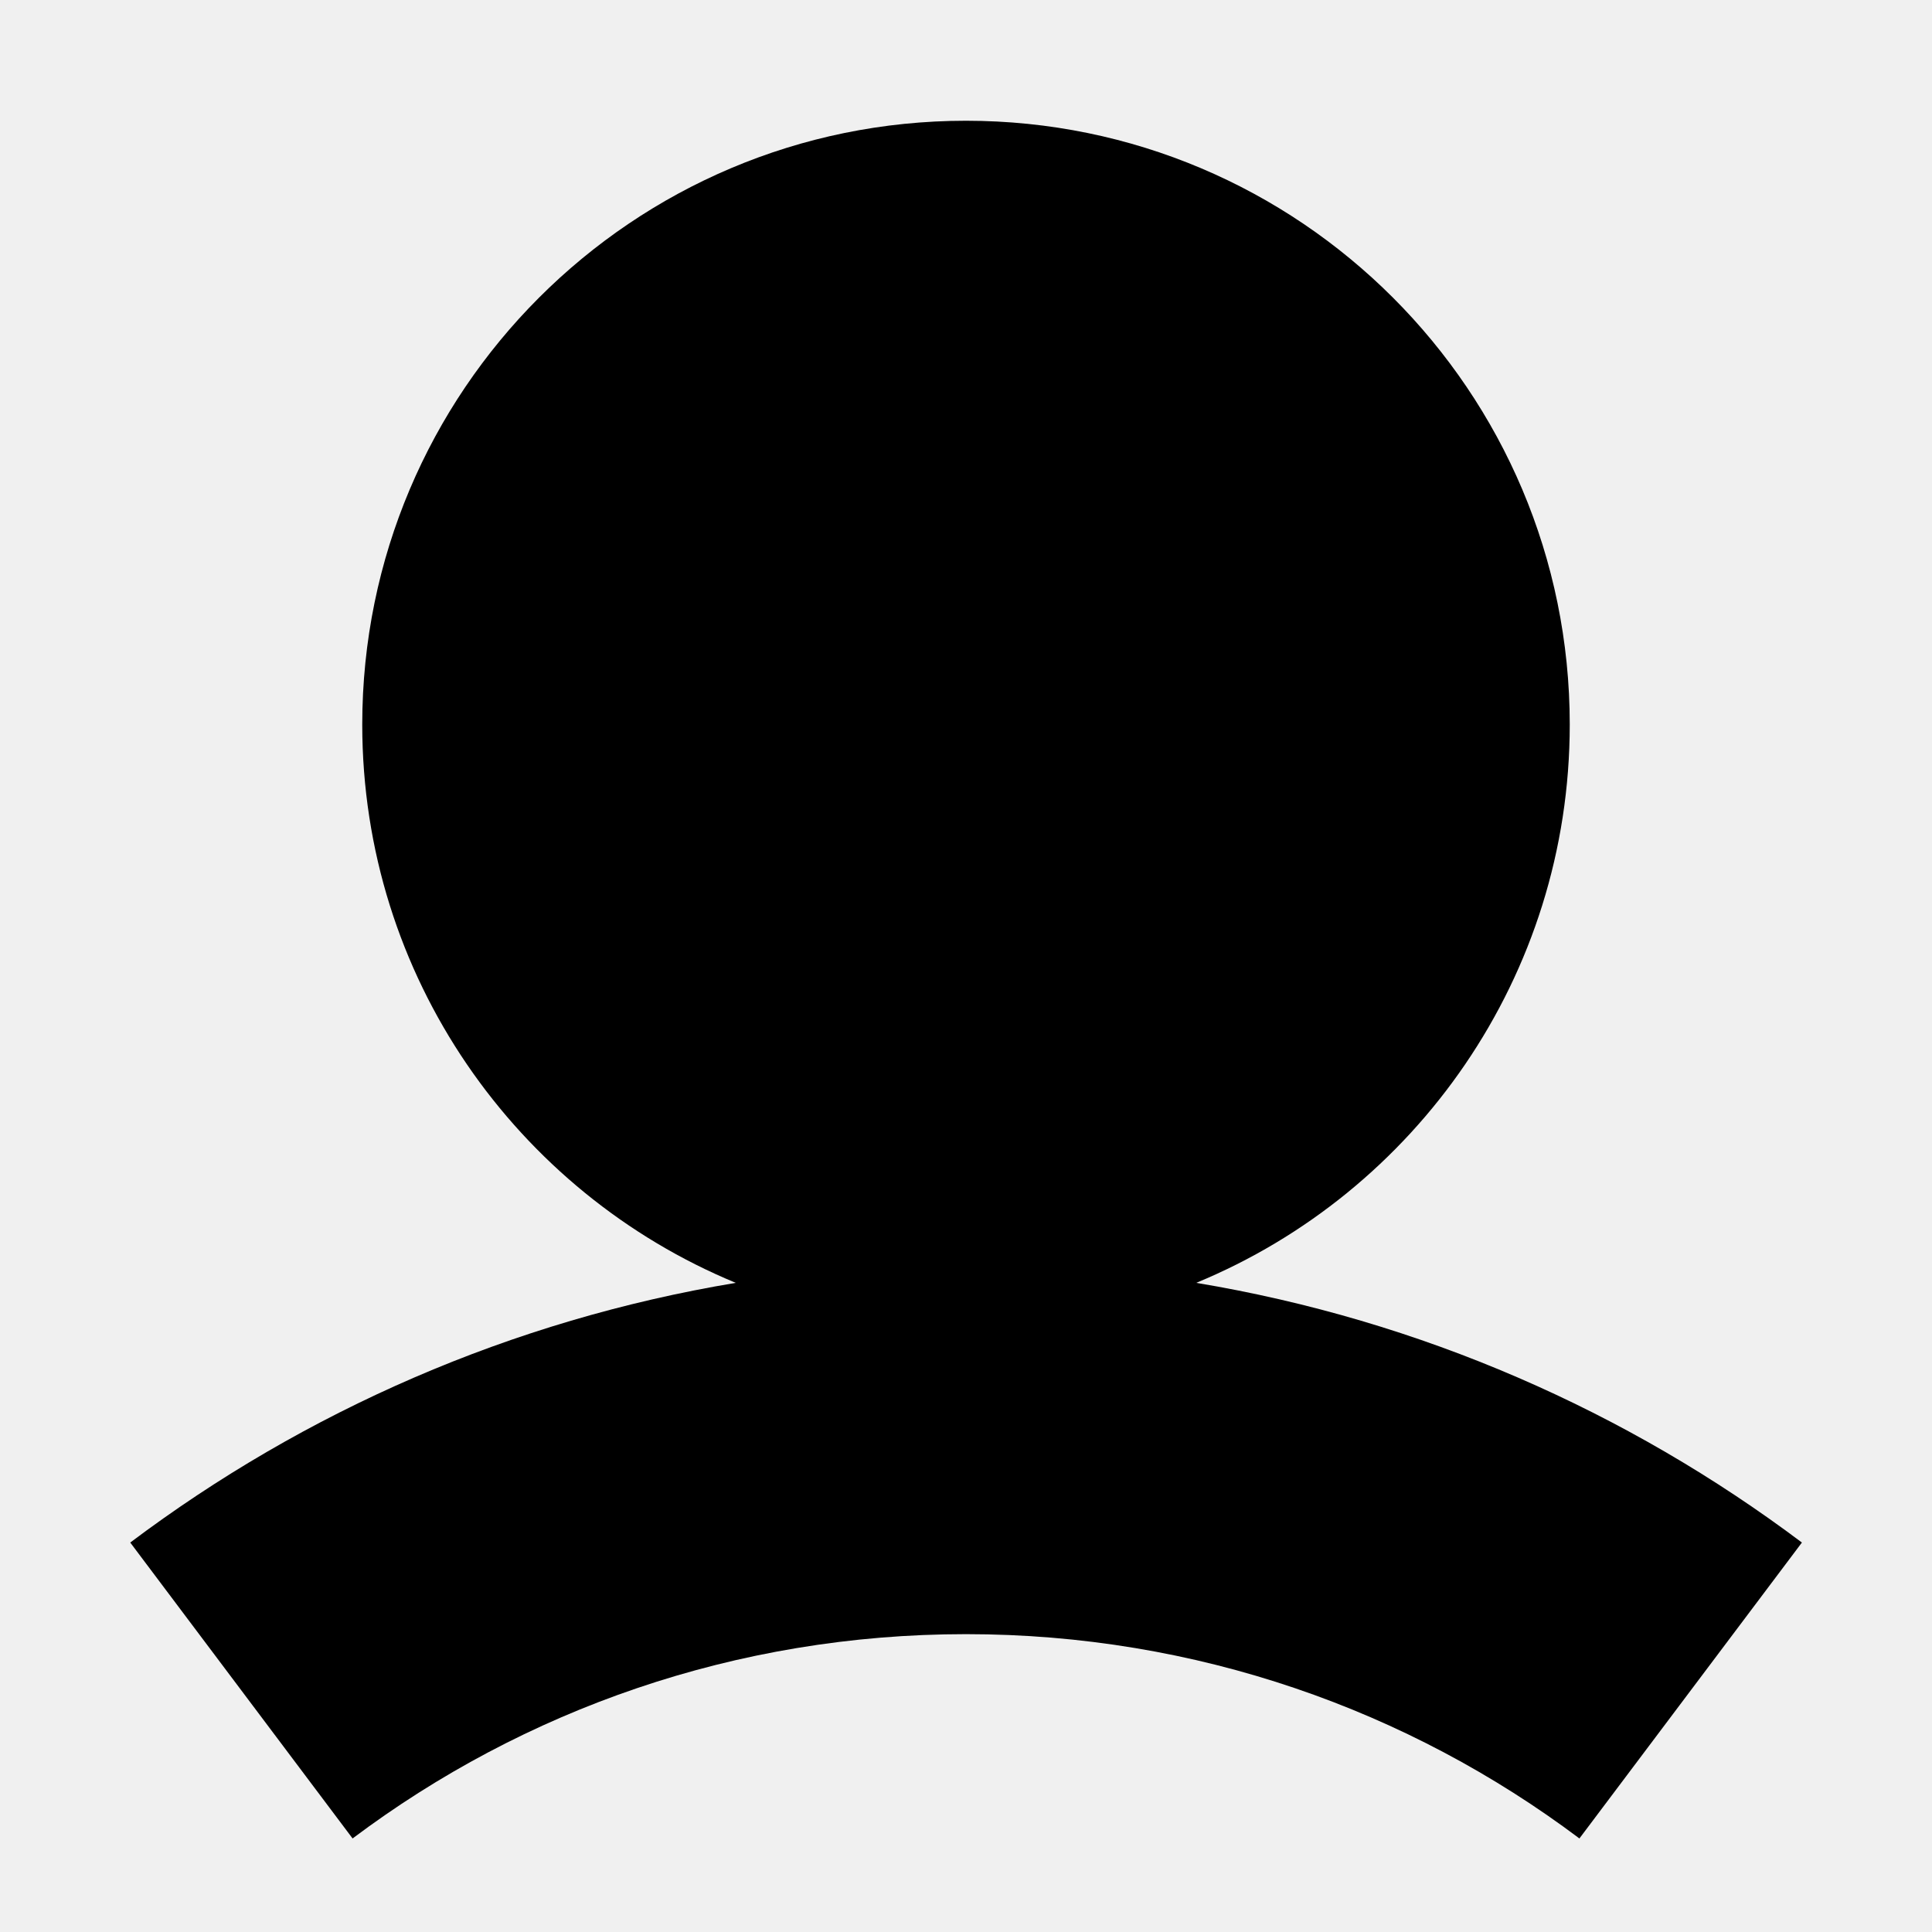
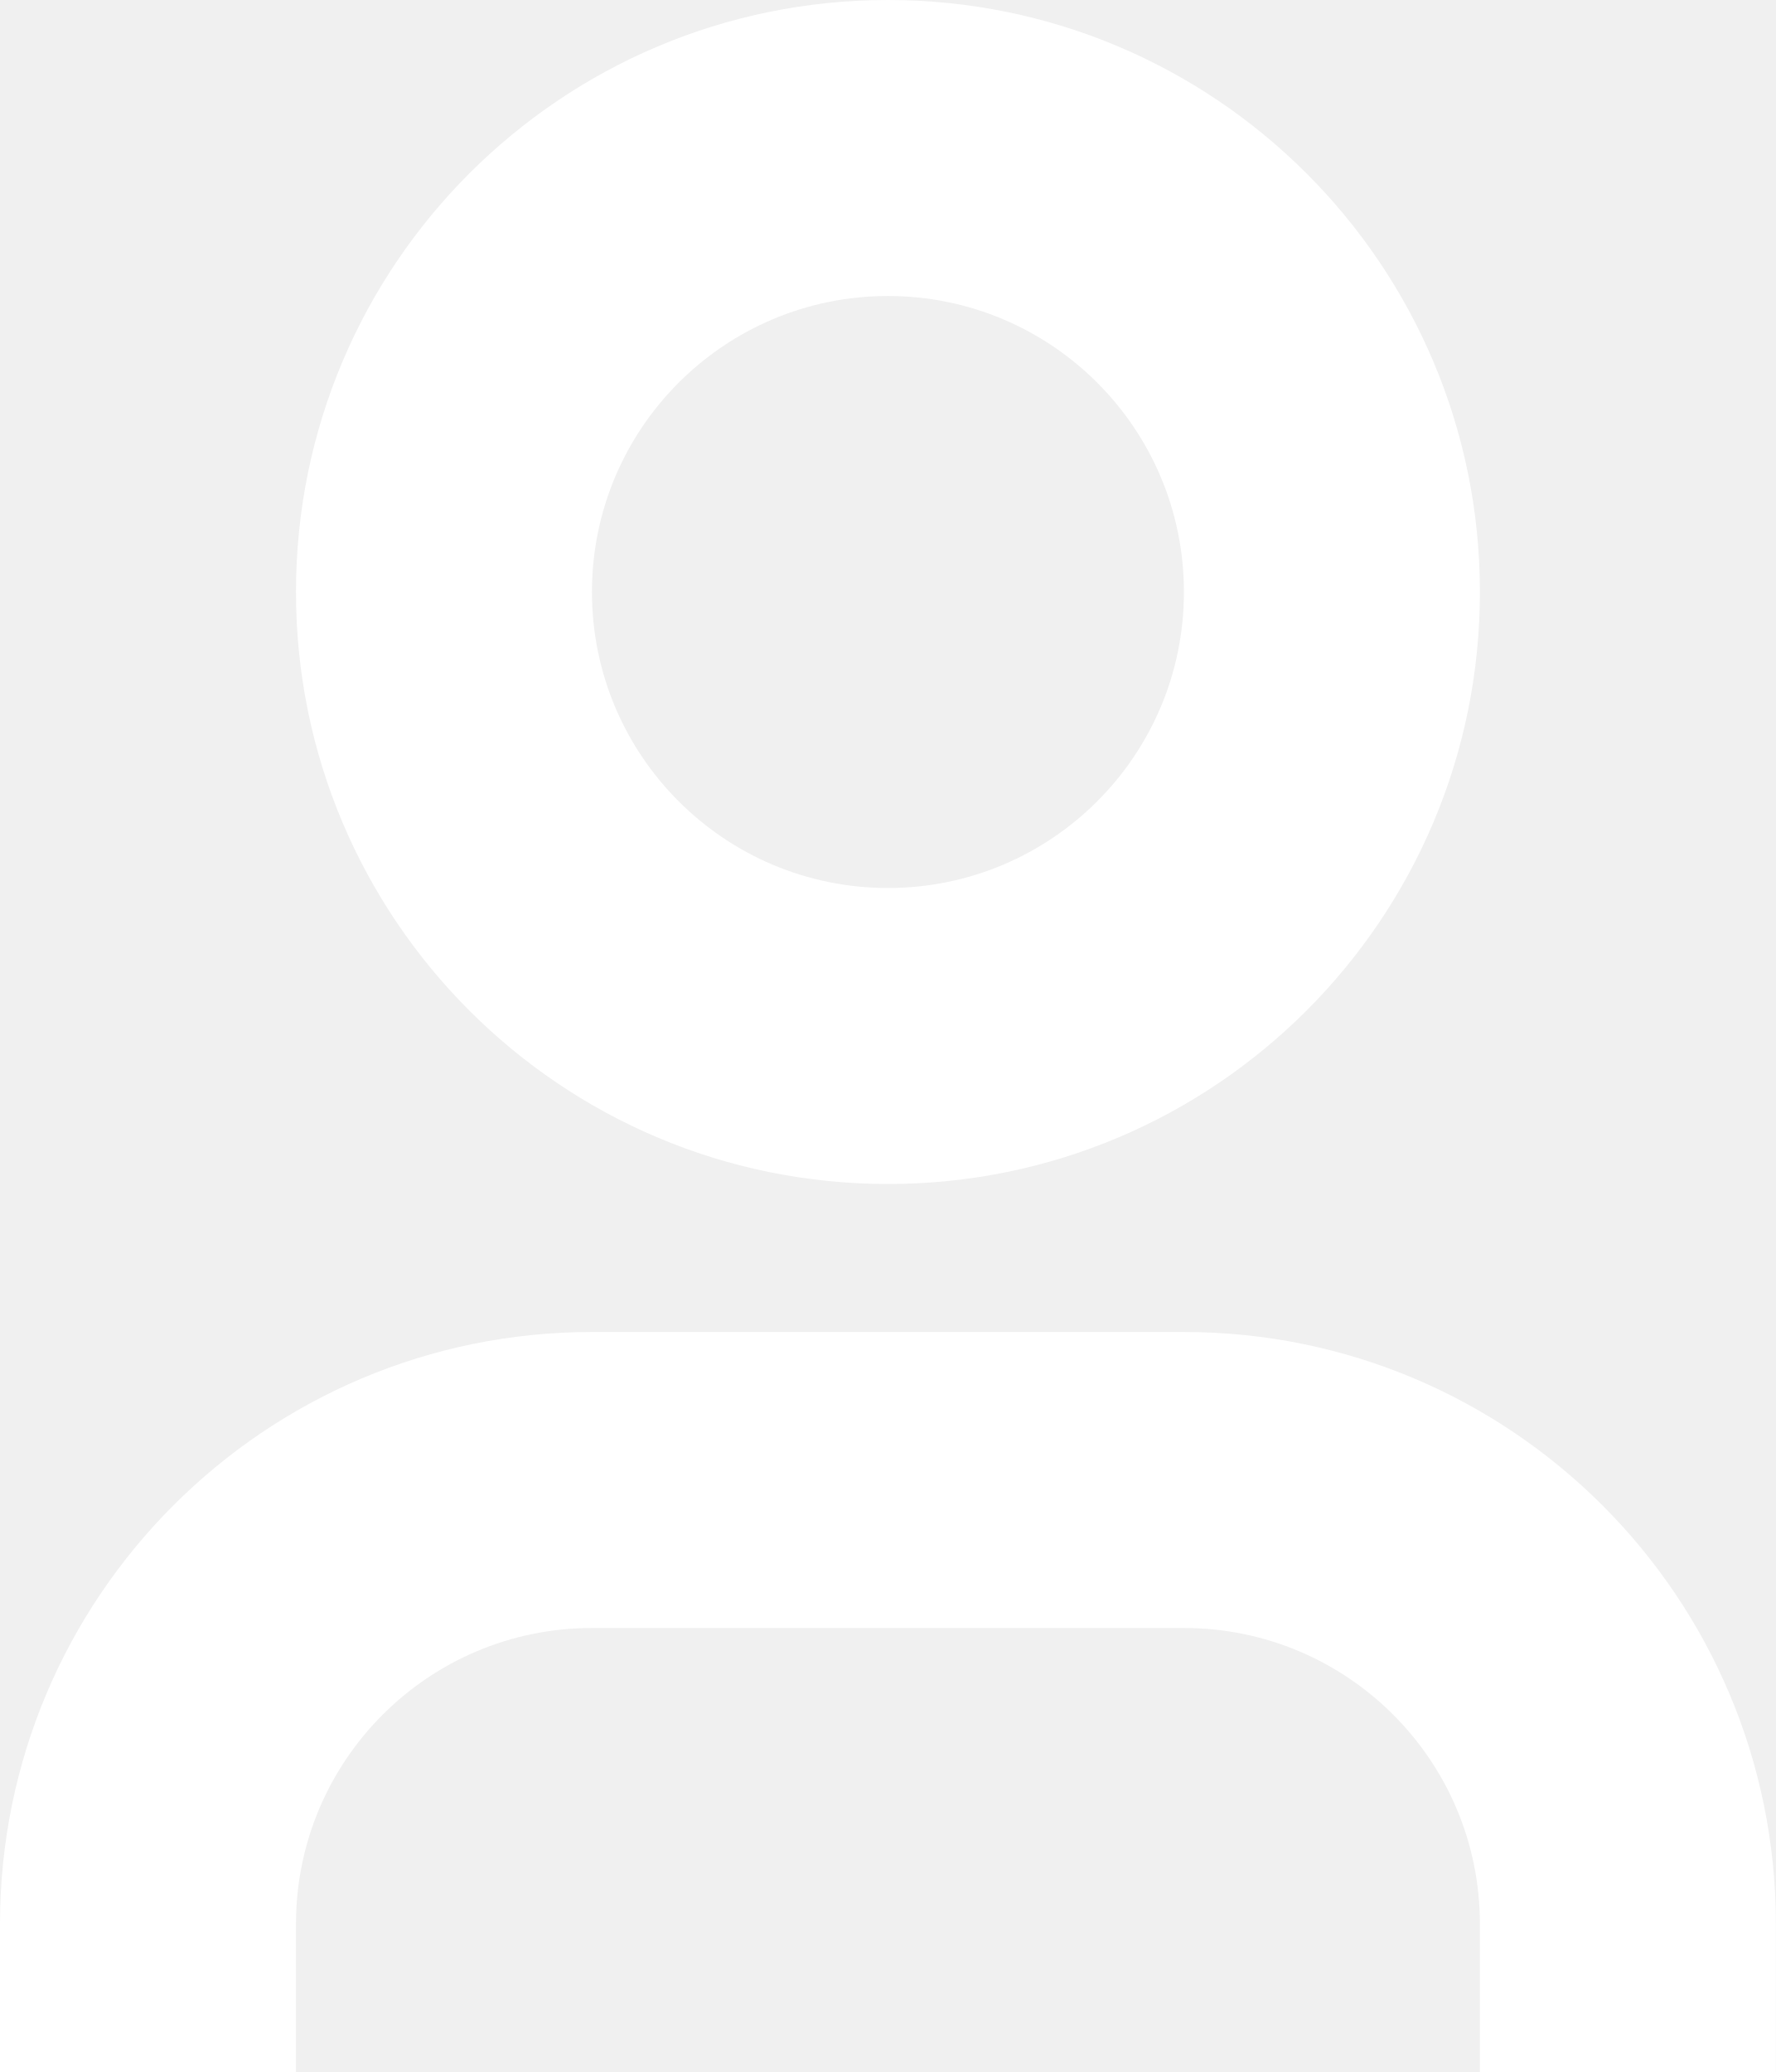
- <svg xmlns="http://www.w3.org/2000/svg" width="12" height="12" viewBox="0 0 12 12" fill="none">
-   <path fill-rule="evenodd" clip-rule="evenodd" d="M7.43 7.968C8.792 7.406 9.75 6.065 9.75 4.5C9.75 2.429 8.071 0.75 6 0.75C3.929 0.75 2.25 2.429 2.25 4.5C2.25 6.065 3.209 7.406 4.57 7.968C3.176 8.2 1.893 8.766 0.809 9.581L2.19 11.419C3.251 10.622 4.569 10.15 6 10.15C7.431 10.15 8.749 10.622 9.81 11.419L11.192 9.581C10.107 8.766 8.825 8.2 7.43 7.968Z" fill="black" />
+ <svg xmlns="http://www.w3.org/2000/svg" width="12" height="14" fill="none">
+   <path fill="#fff" fill-rule="evenodd" d="M8 4a2 2 0 1 1-4 0 2 2 0 0 1 4 0Zm2 0a4 4 0 1 1-8 0 4 4 0 0 1 8 0ZM4 9a4 4 0 0 0-4 4v1h2v-1a2 2 0 0 1 2-2h4a2 2 0 0 1 2 2v1h2v-1a4 4 0 0 0-4-4H4Z" clip-rule="evenodd" />
</svg>
